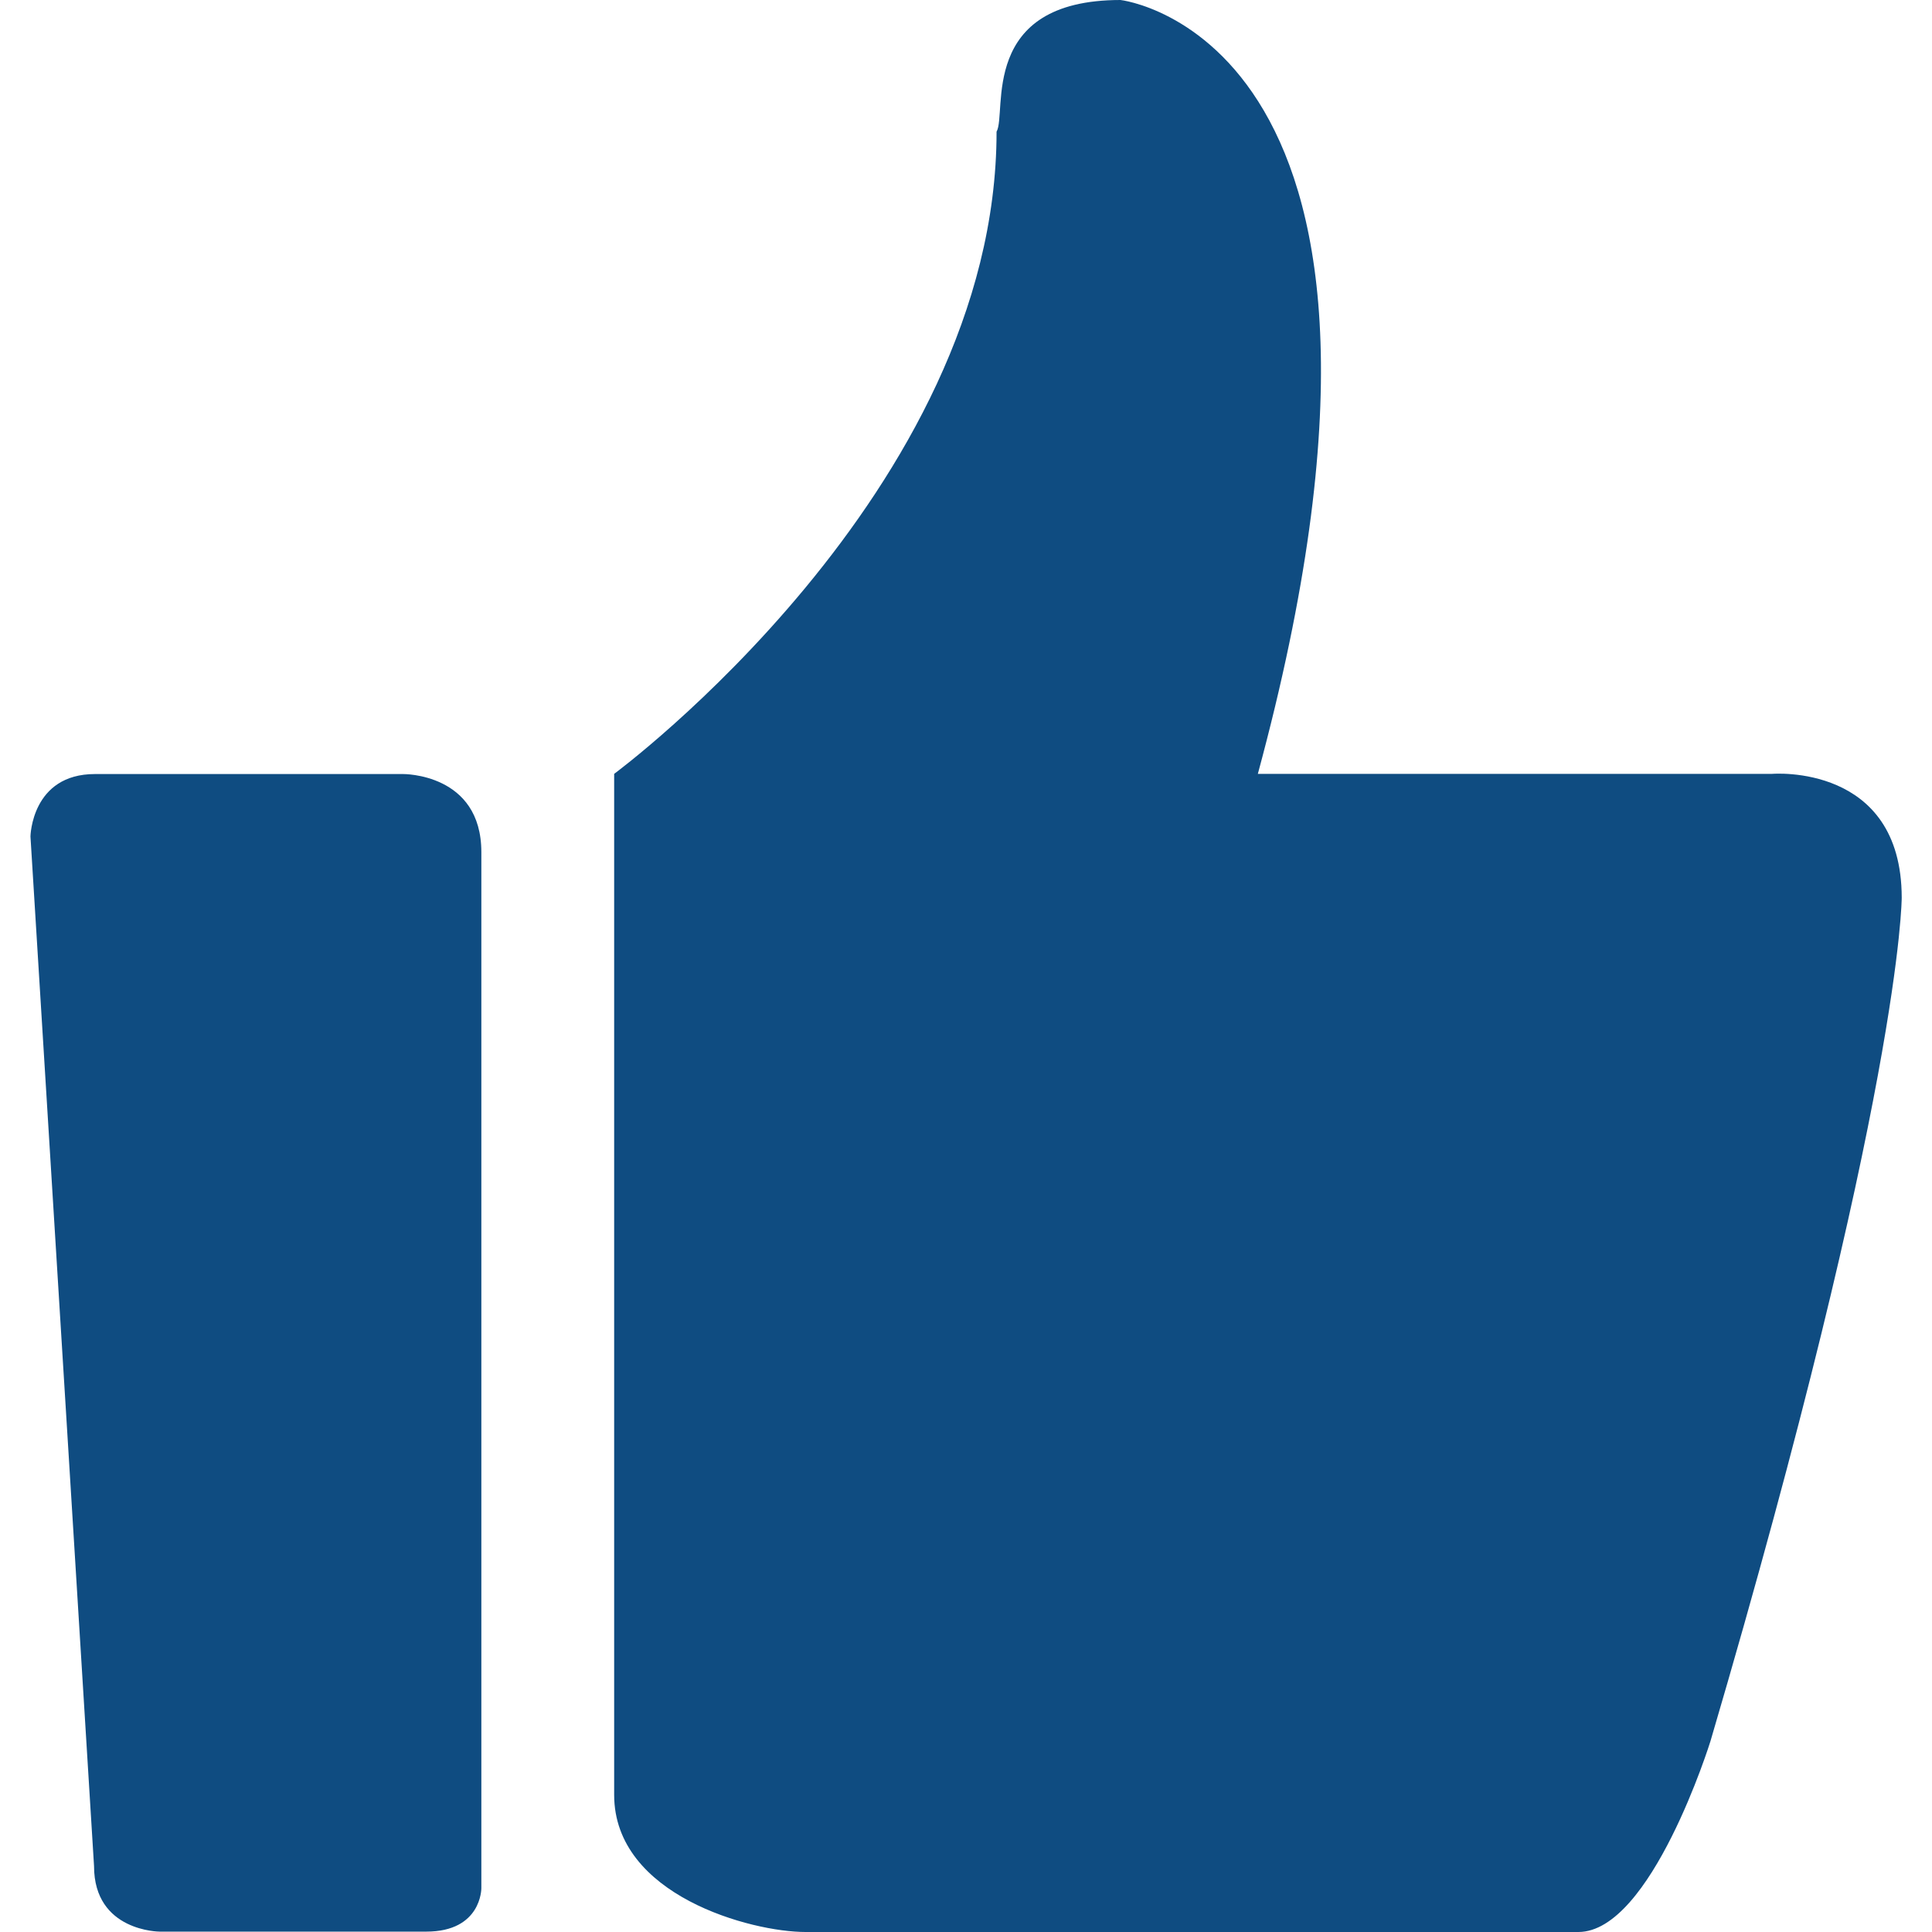
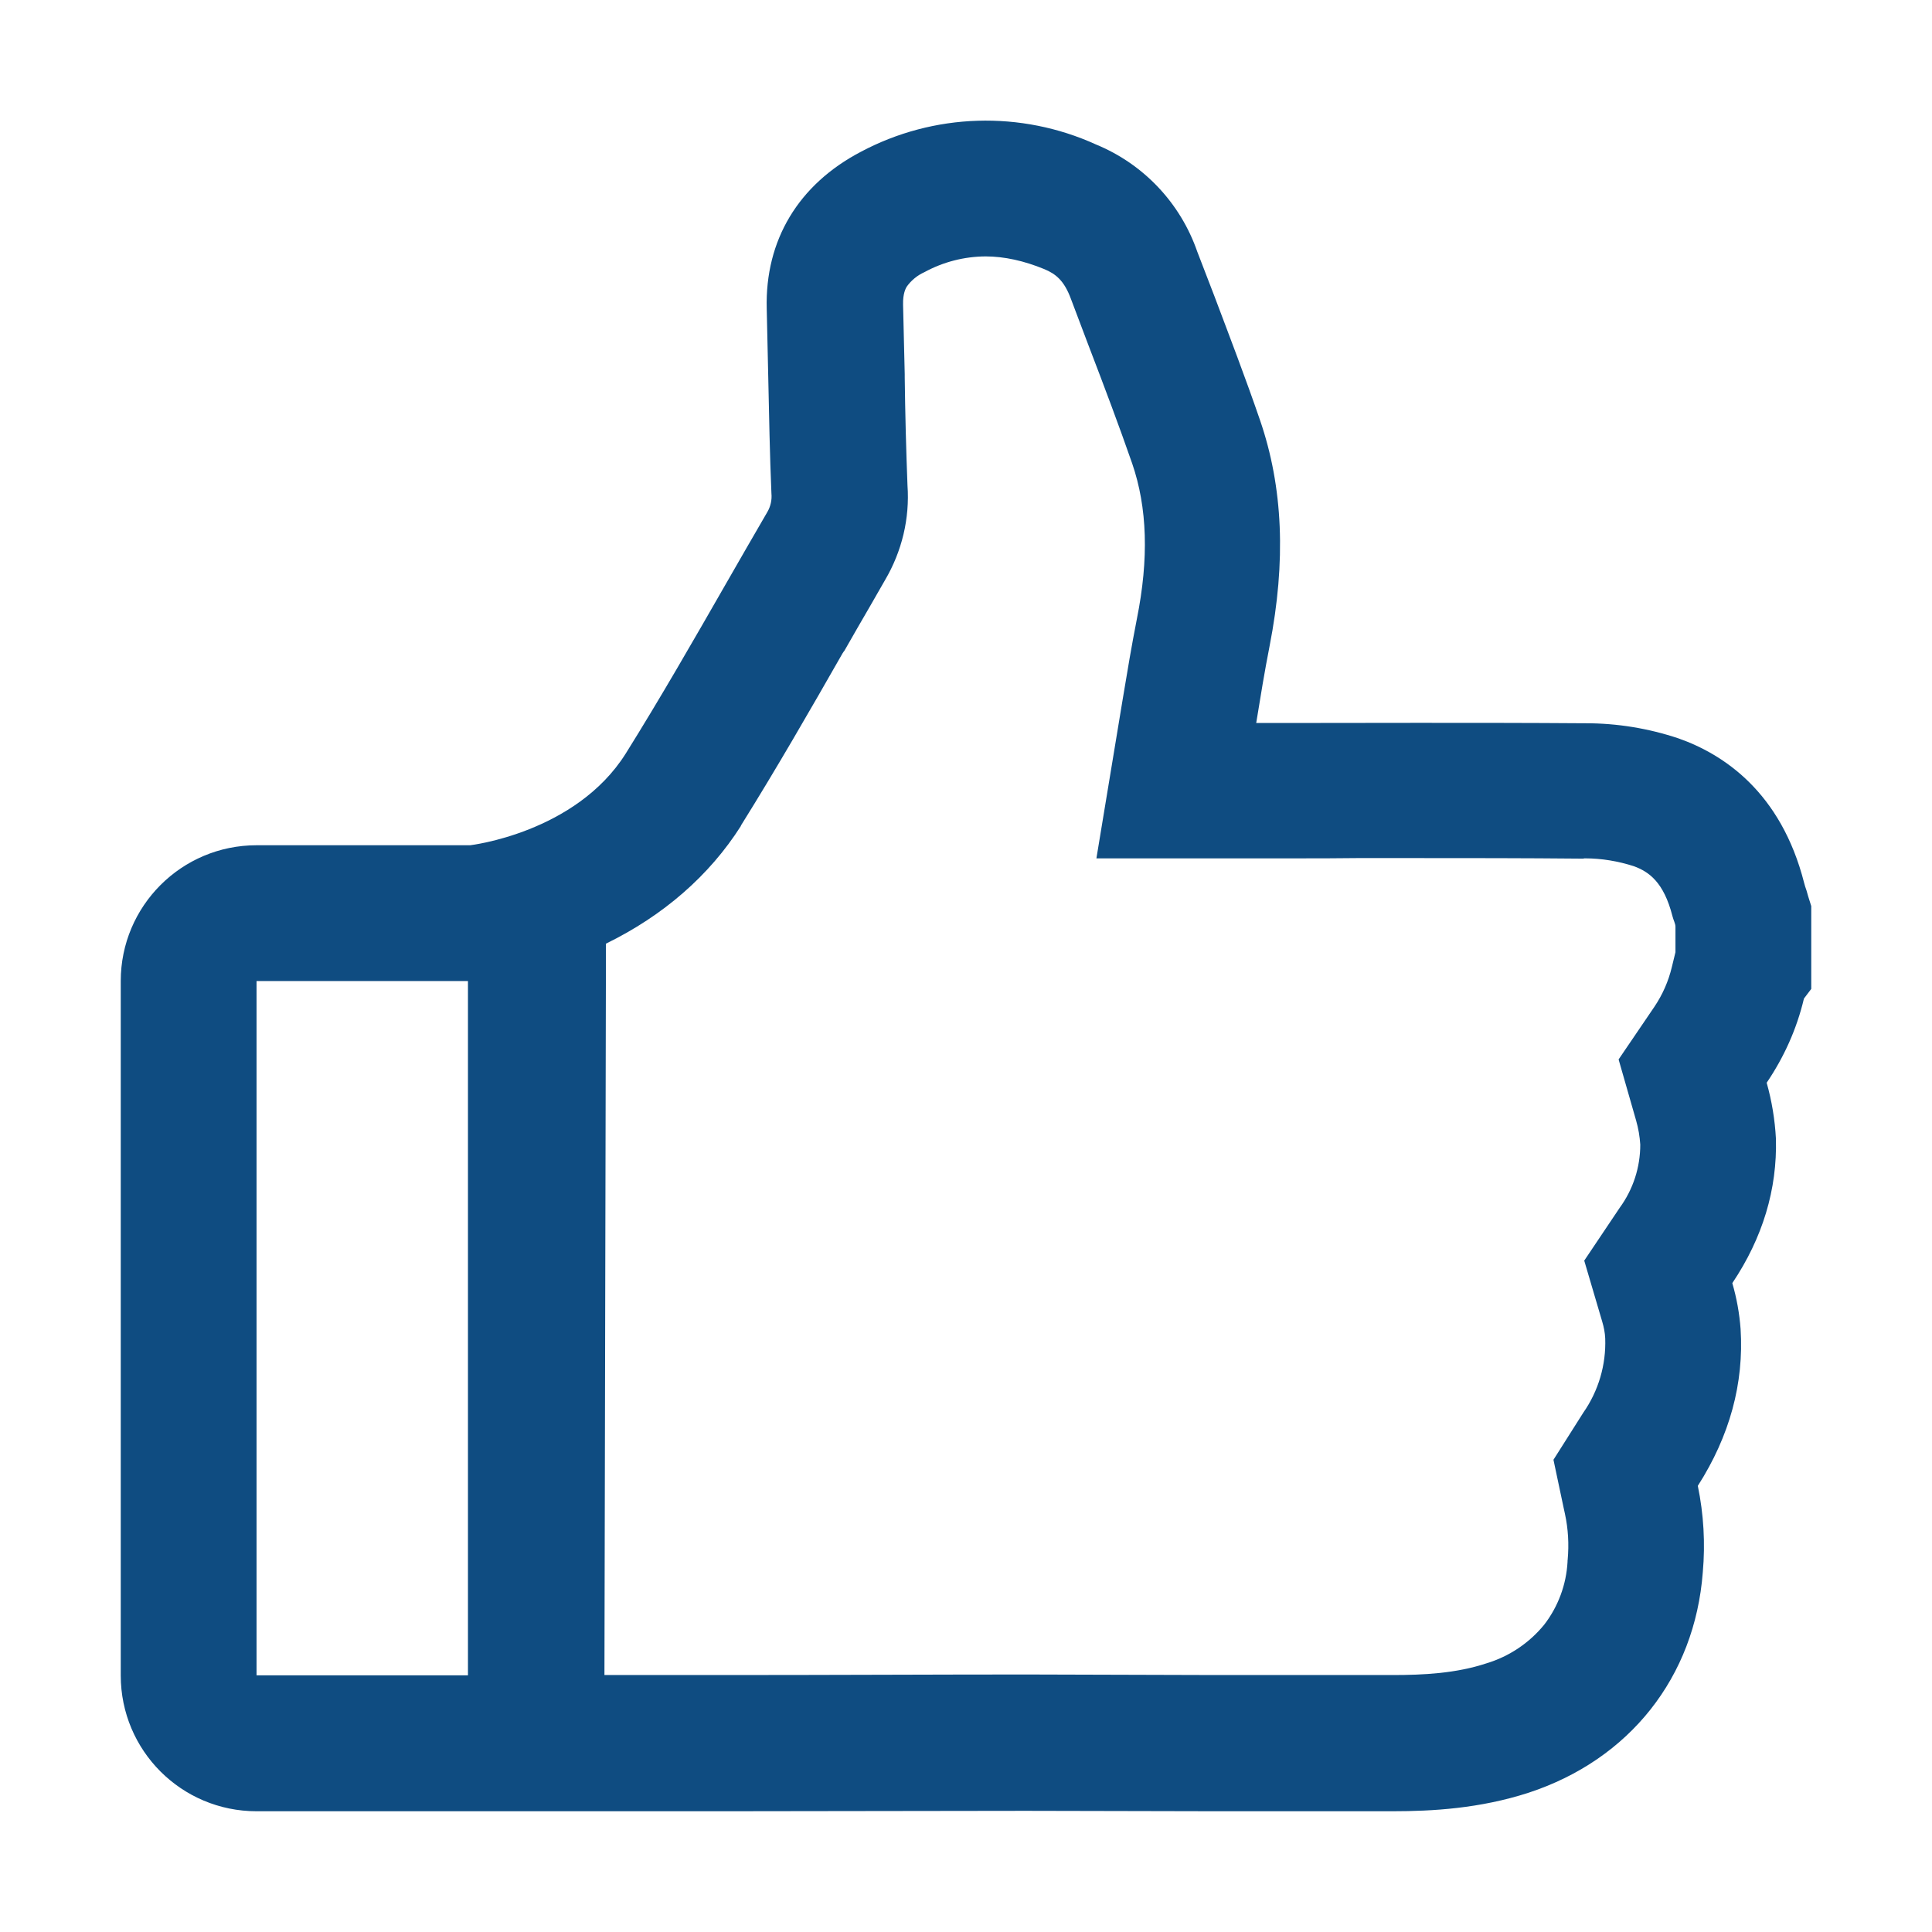
- <svg xmlns="http://www.w3.org/2000/svg" t="1591709280779" class="icon" viewBox="0 0 1024 1024" version="1.1" p-id="2611" width="32" height="32">
+ <svg xmlns="http://www.w3.org/2000/svg" t="1592499896367" class="icon" viewBox="0 0 1024 1024" version="1.1" p-id="2136" width="32" height="32">
  <defs>
    <style type="text/css" />
  </defs>
-   <path d="M939.358 410.16H666.685C772.375 19.898 593.892 0 593.892 0c-75.593 0-59.994 59.794-65.694 69.793 0 190.781-202.68 340.367-202.68 340.367v541.147c0 53.395 72.793 72.693 101.39 72.693h409.66c38.596 0 69.993-101.09 69.993-101.09C1007.952 578.244 1007.952 475.754 1007.952 475.754c-0.1-71.293-68.593-65.594-68.593-65.594zM213.629 410.26H50.345c-33.697 0-34.197 33.097-34.197 33.097l33.697 545.747c0 34.697 34.797 34.697 34.797 34.697h141.286c29.397 0 29.197-22.998 29.197-22.998V451.656c0-41.896-41.496-41.396-41.496-41.396z" p-id="2612" fill="#0f4c81" />
+   <path d="M958.391 475.136l-0.878-3.072c-0.512-1.536-1.024-2.926-1.243-3.95-12.288-48.421-42.935-68.389-66.56-76.727a154.697 154.697 0 0 0-49.518-8.046h-0.731c-29.257-0.219-58.661-0.219-87.991-0.219l-64.073 0.073h-21.577c2.267-13.97 4.462-27.429 7.095-40.814 8.777-44.91 7.168-84.114-5.12-119.808-7.607-22.162-16.091-44.251-24.137-65.609l-9.07-23.552a95.086 95.086 0 0 0-53.687-56.832 141.093 141.093 0 0 0-124.635 3.877c-33.061 17.335-50.834 46.811-49.883 83.163l0.805 36.206c0.439 20.187 0.805 41.106 1.682 61.659a16.457 16.457 0 0 1-2.194 9.947c-7.314 12.654-14.775 25.454-21.943 38.034-17.115 29.842-34.816 60.709-53.102 89.966-26.551 42.13-82.432 48.567-82.432 48.567H135.973a71.973 71.973 0 0 0-71.973 71.973v368.055c0 39.79 32.183 71.973 71.973 71.973H384.293l159.232-0.219c33.792 0 67.511 0.219 100.645 0.219h93.915c21.211 0 46.299-1.463 72.046-9.801 53.541-17.554 88.137-61.221 92.379-116.809a157.257 157.257 0 0 0-2.633-45.861c16.896-26.405 24.503-54.345 22.674-83.163a118.053 118.053 0 0 0-4.389-24.283c16.091-23.991 23.845-49.737 23.113-76.581a135.607 135.607 0 0 0-4.901-29.623c9.216-13.605 15.945-28.526 19.749-44.617l3.877-5.12v-43.886l-1.609-5.12zM248.027 887.954H135.973V519.973h112.055v368.055z m640-383.269l-1.902 7.826a64.439 64.439 0 0 1-9.289 21.138l-18.944 27.867 9.289 32.402a60.27 60.27 0 0 1 2.194 12.727 56.613 56.613 0 0 1-10.898 33.499l-18.798 28.014 9.509 32.256c0.878 2.926 1.463 5.851 1.609 8.923a64.731 64.731 0 0 1-11.63 39.424l-15.799 24.942 5.339 25.234h-8.777 8.777l0.731 3.365c1.755 8.046 2.194 16.238 1.463 24.357l-0.073 0.585v0.585a59.904 59.904 0 0 1-12.361 33.28 62.976 62.976 0 0 1-30.574 20.48c-16.091 5.339-33.426 6.217-49.737 6.217H644.389l-49.883-0.146-50.834-0.146c-47.543 0-103.717 0.293-159.451 0.293H320.366l0.805-387.657c30.427-14.848 54.857-36.133 71.534-62.391v-0.219l0.146-0.219c18.725-29.989 36.571-61.001 53.687-90.99l0.731-1.097 0.073-0.073 0.146-0.146c4.462-7.899 9.289-16.165 13.897-24.137l7.68-13.385c8.997-15.287 13.166-32.695 11.922-50.249a2195.017 2195.017 0 0 1-1.463-57.198v-1.682l-0.878-36.864c-0.146-6.071 1.463-8.704 1.902-9.509a23.259 23.259 0 0 1 9.435-7.753 68.535 68.535 0 0 1 32.402-8.338c9.874 0 20.407 2.341 31.086 6.729 5.998 2.487 10.533 5.998 14.117 15.726l9.07 23.991c8.997 23.479 16.384 43.081 23.406 63.269 8.046 23.406 8.923 50.469 2.487 82.505-2.706 13.824-4.974 27.209-7.607 43.154L581.12 454.949h106.203c10.459 0 21.065 0 31.744-0.146h32.329c25.819 0 56.32 0 87.333 0.293h0.439l0.512-0.146h0.439c8.777 0 17.481 1.463 25.893 4.169 7.899 2.926 15.799 8.338 20.407 26.405 0.512 2.121 1.609 4.023 1.609 5.632v13.605z" fill="#0f4c81" p-id="2137" />
</svg>
